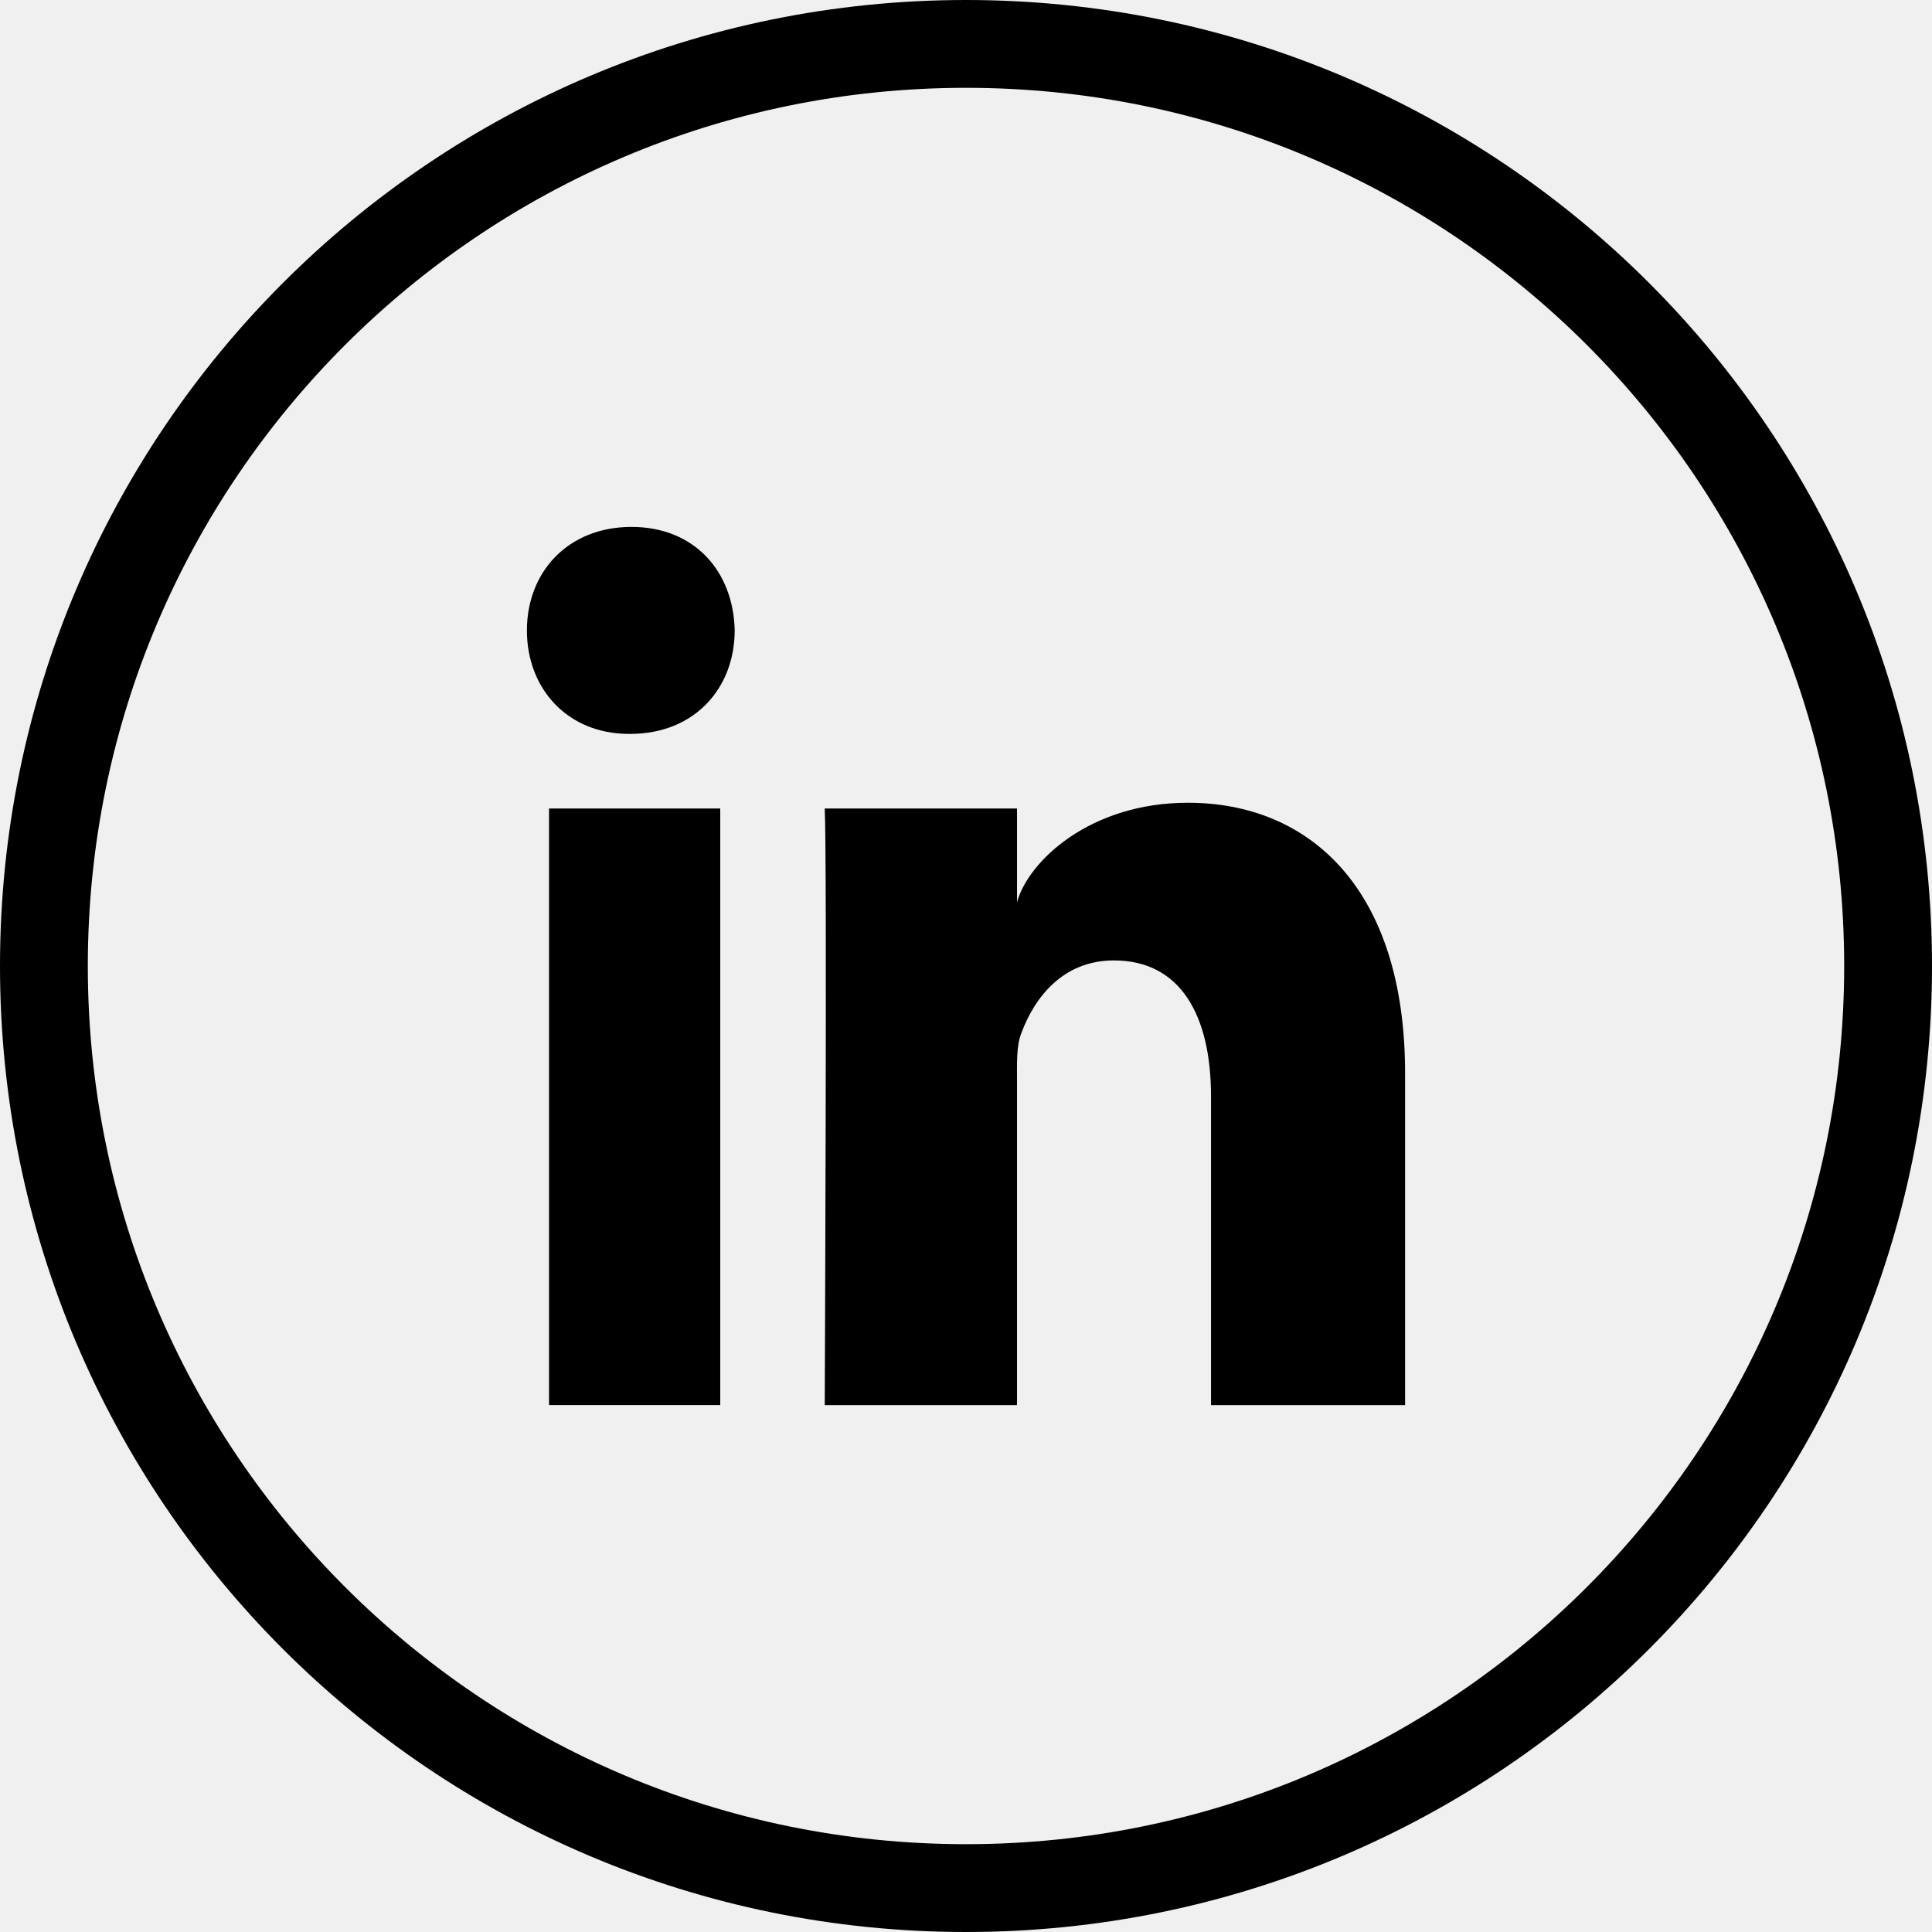
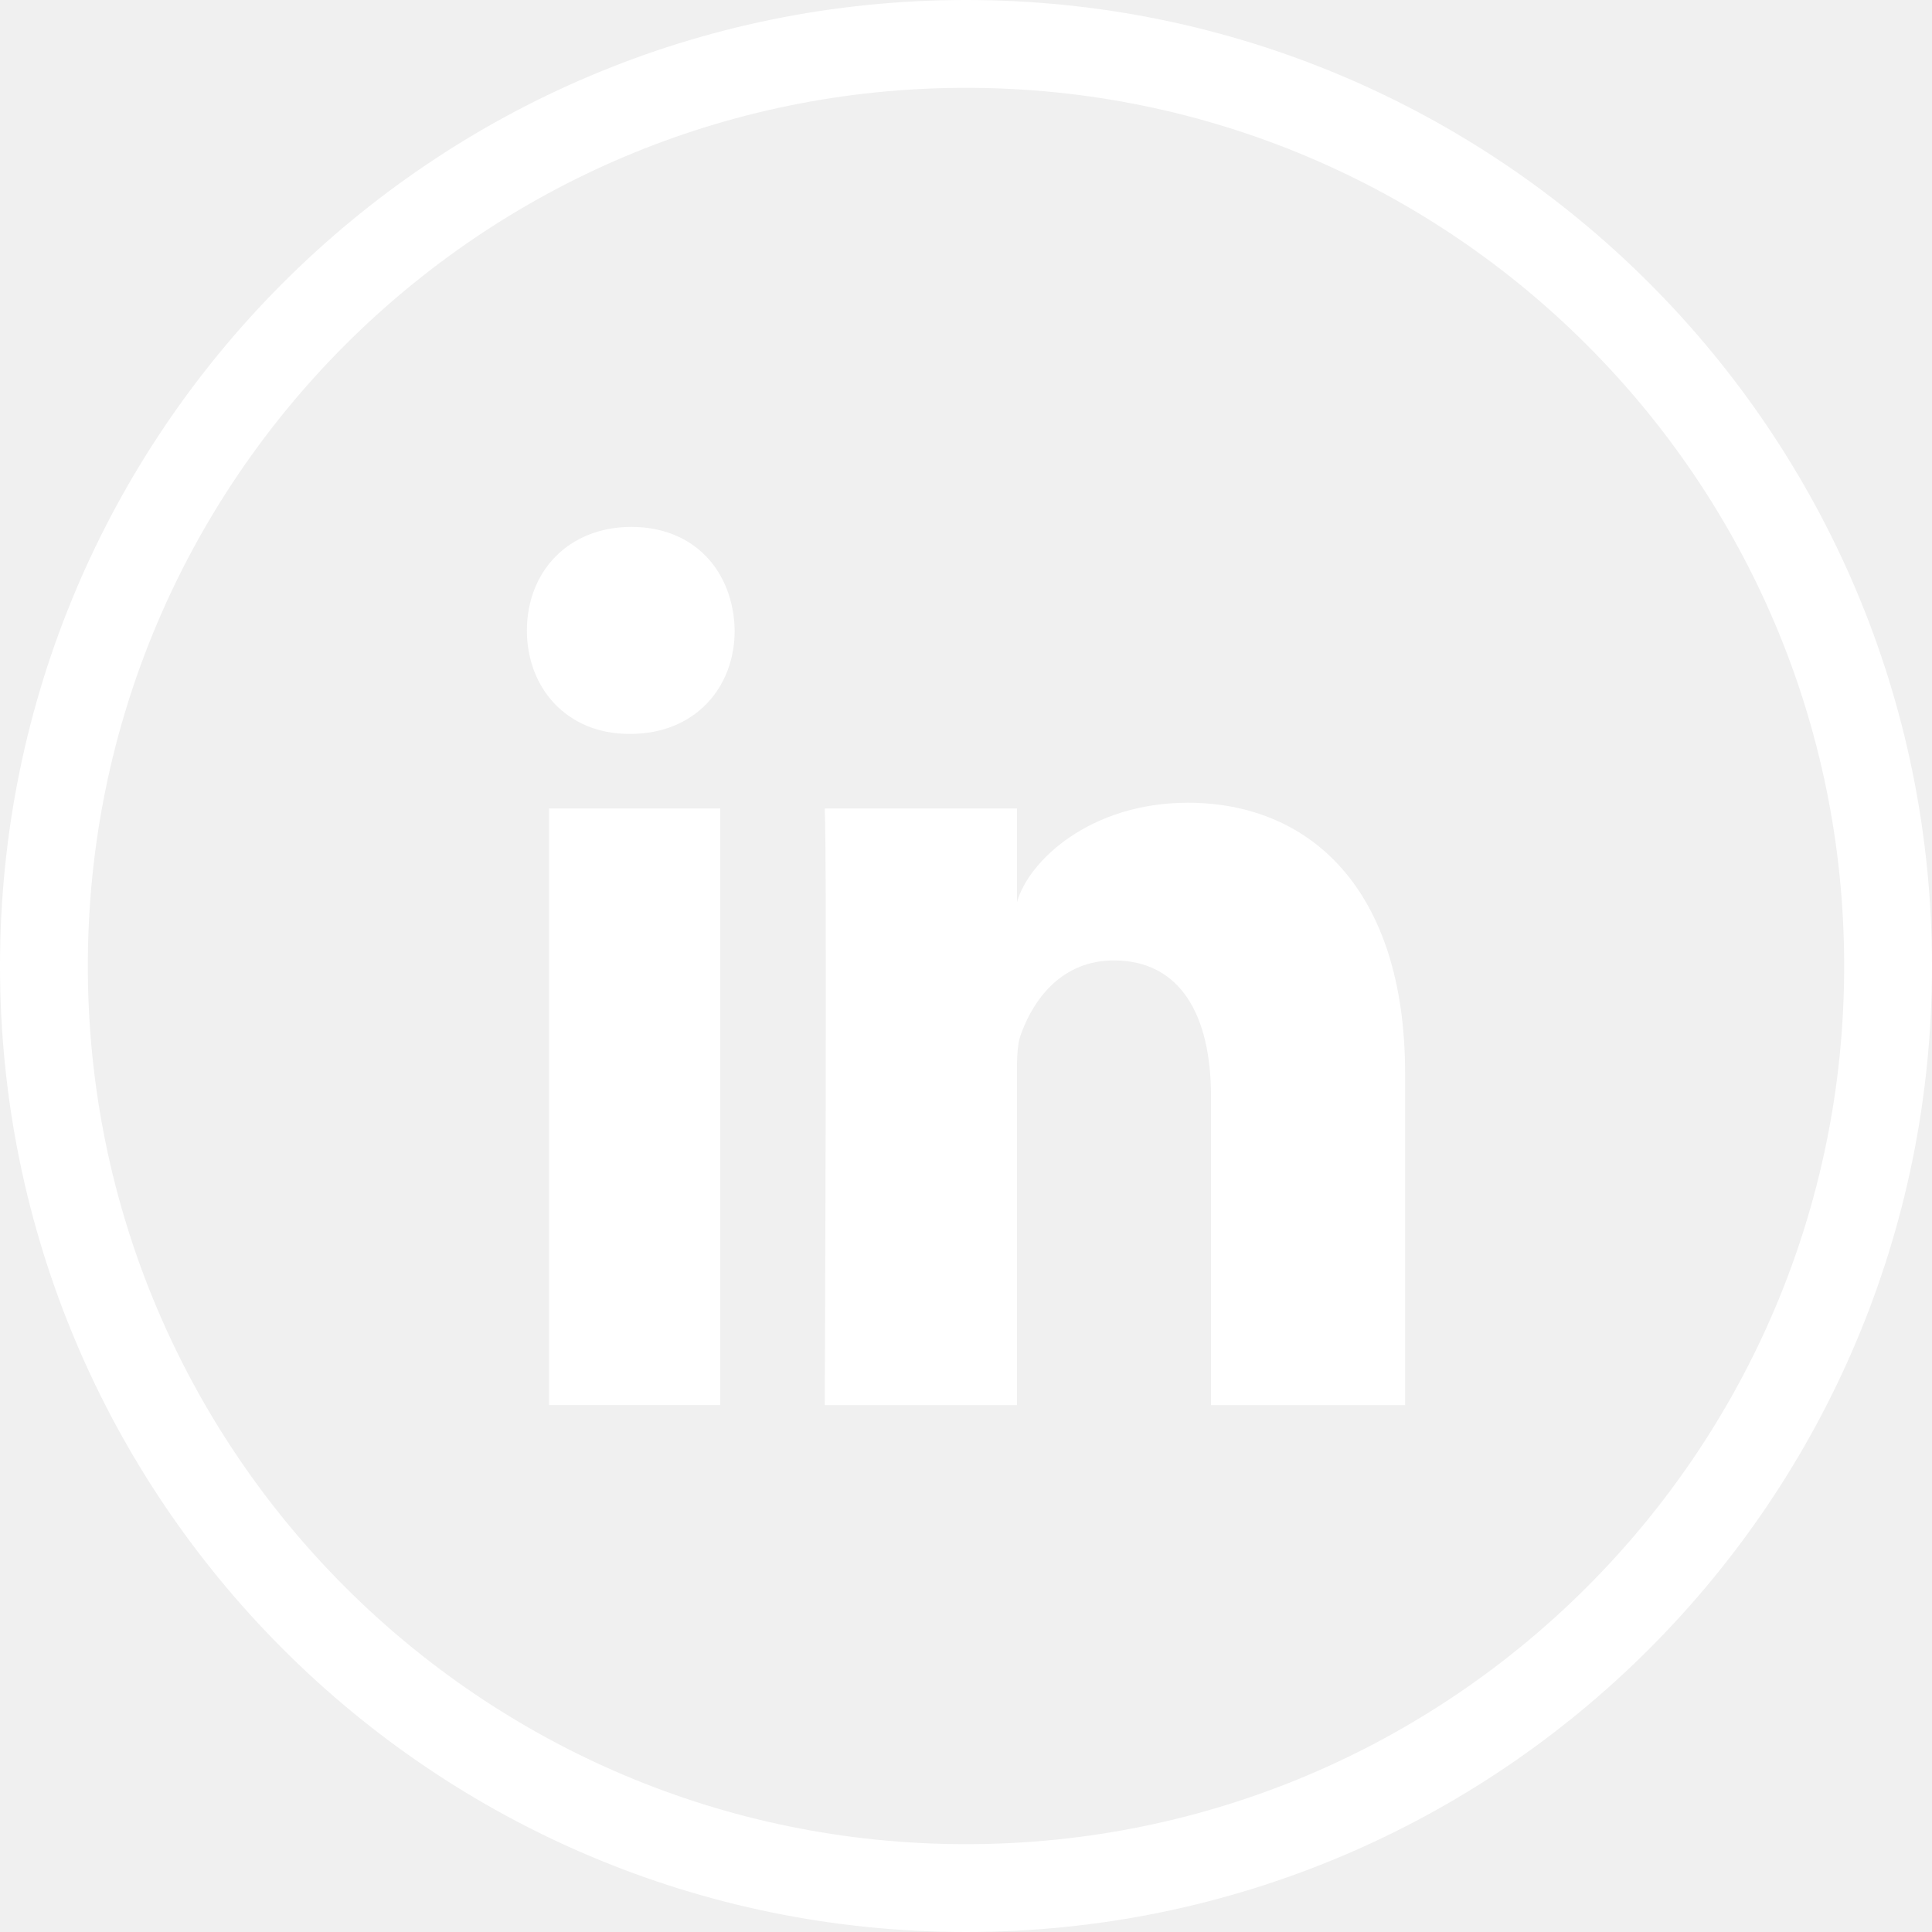
<svg xmlns="http://www.w3.org/2000/svg" width="44px" height="44px" viewBox="0 0 44 44" version="1.1">
  <g id="Social-Icons" stroke="none" stroke-width="1" fill="none" fill-rule="evenodd">
    <g id="social-icons" transform="translate(-400, -40)">
      <g id="linkedin" transform="translate(400, 40)">
        <rect id="Rectangle" x="0" y="0" width="44" height="44" />
-         <circle id="Oval" stroke="#000000" stroke-width="2" cx="22" cy="22" r="21" />
-         <path d="M12.504,18.413 L16.403,18.413 L16.403,31.999 L12.504,31.999 L12.504,18.413 Z M14.354,16.714 L14.326,16.714 C12.915,16.714 12,15.675 12,14.36 C12,13.018 12.942,12 14.381,12 C15.819,12 16.704,13.015 16.732,14.356 C16.732,15.671 15.819,16.714 14.354,16.714 L14.354,16.714 Z M32,32 L27.58,32 L27.58,24.968 C27.58,23.128 26.888,21.873 25.368,21.873 C24.205,21.873 23.558,22.72 23.257,23.538 C23.144,23.83 23.162,24.238 23.162,24.648 L23.162,32 L18.783,32 C18.783,32 18.839,19.545 18.783,18.413 L23.162,18.413 L23.162,20.545 C23.421,19.613 24.82,18.282 27.053,18.282 C29.823,18.282 32,20.238 32,24.445 L32,32 L32,32 Z" id="Shape" fill="#000000" />
+         <circle id="Oval" stroke="#fff" stroke-width="2" cx="22" cy="22" r="21" />
+         <path d="M12.504,18.413 L16.403,18.413 L16.403,31.999 L12.504,31.999 L12.504,18.413 Z M14.354,16.714 L14.326,16.714 C12.915,16.714 12,15.675 12,14.36 C12,13.018 12.942,12 14.381,12 C15.819,12 16.704,13.015 16.732,14.356 C16.732,15.671 15.819,16.714 14.354,16.714 L14.354,16.714 Z M32,32 L27.58,32 L27.58,24.968 C27.58,23.128 26.888,21.873 25.368,21.873 C24.205,21.873 23.558,22.72 23.257,23.538 C23.144,23.83 23.162,24.238 23.162,24.648 L23.162,32 L18.783,32 C18.783,32 18.839,19.545 18.783,18.413 L23.162,18.413 L23.162,20.545 C23.421,19.613 24.82,18.282 27.053,18.282 C29.823,18.282 32,20.238 32,24.445 L32,32 L32,32 Z" id="Shape" fill="#fff" />
      </g>
    </g>
  </g>
</svg>
